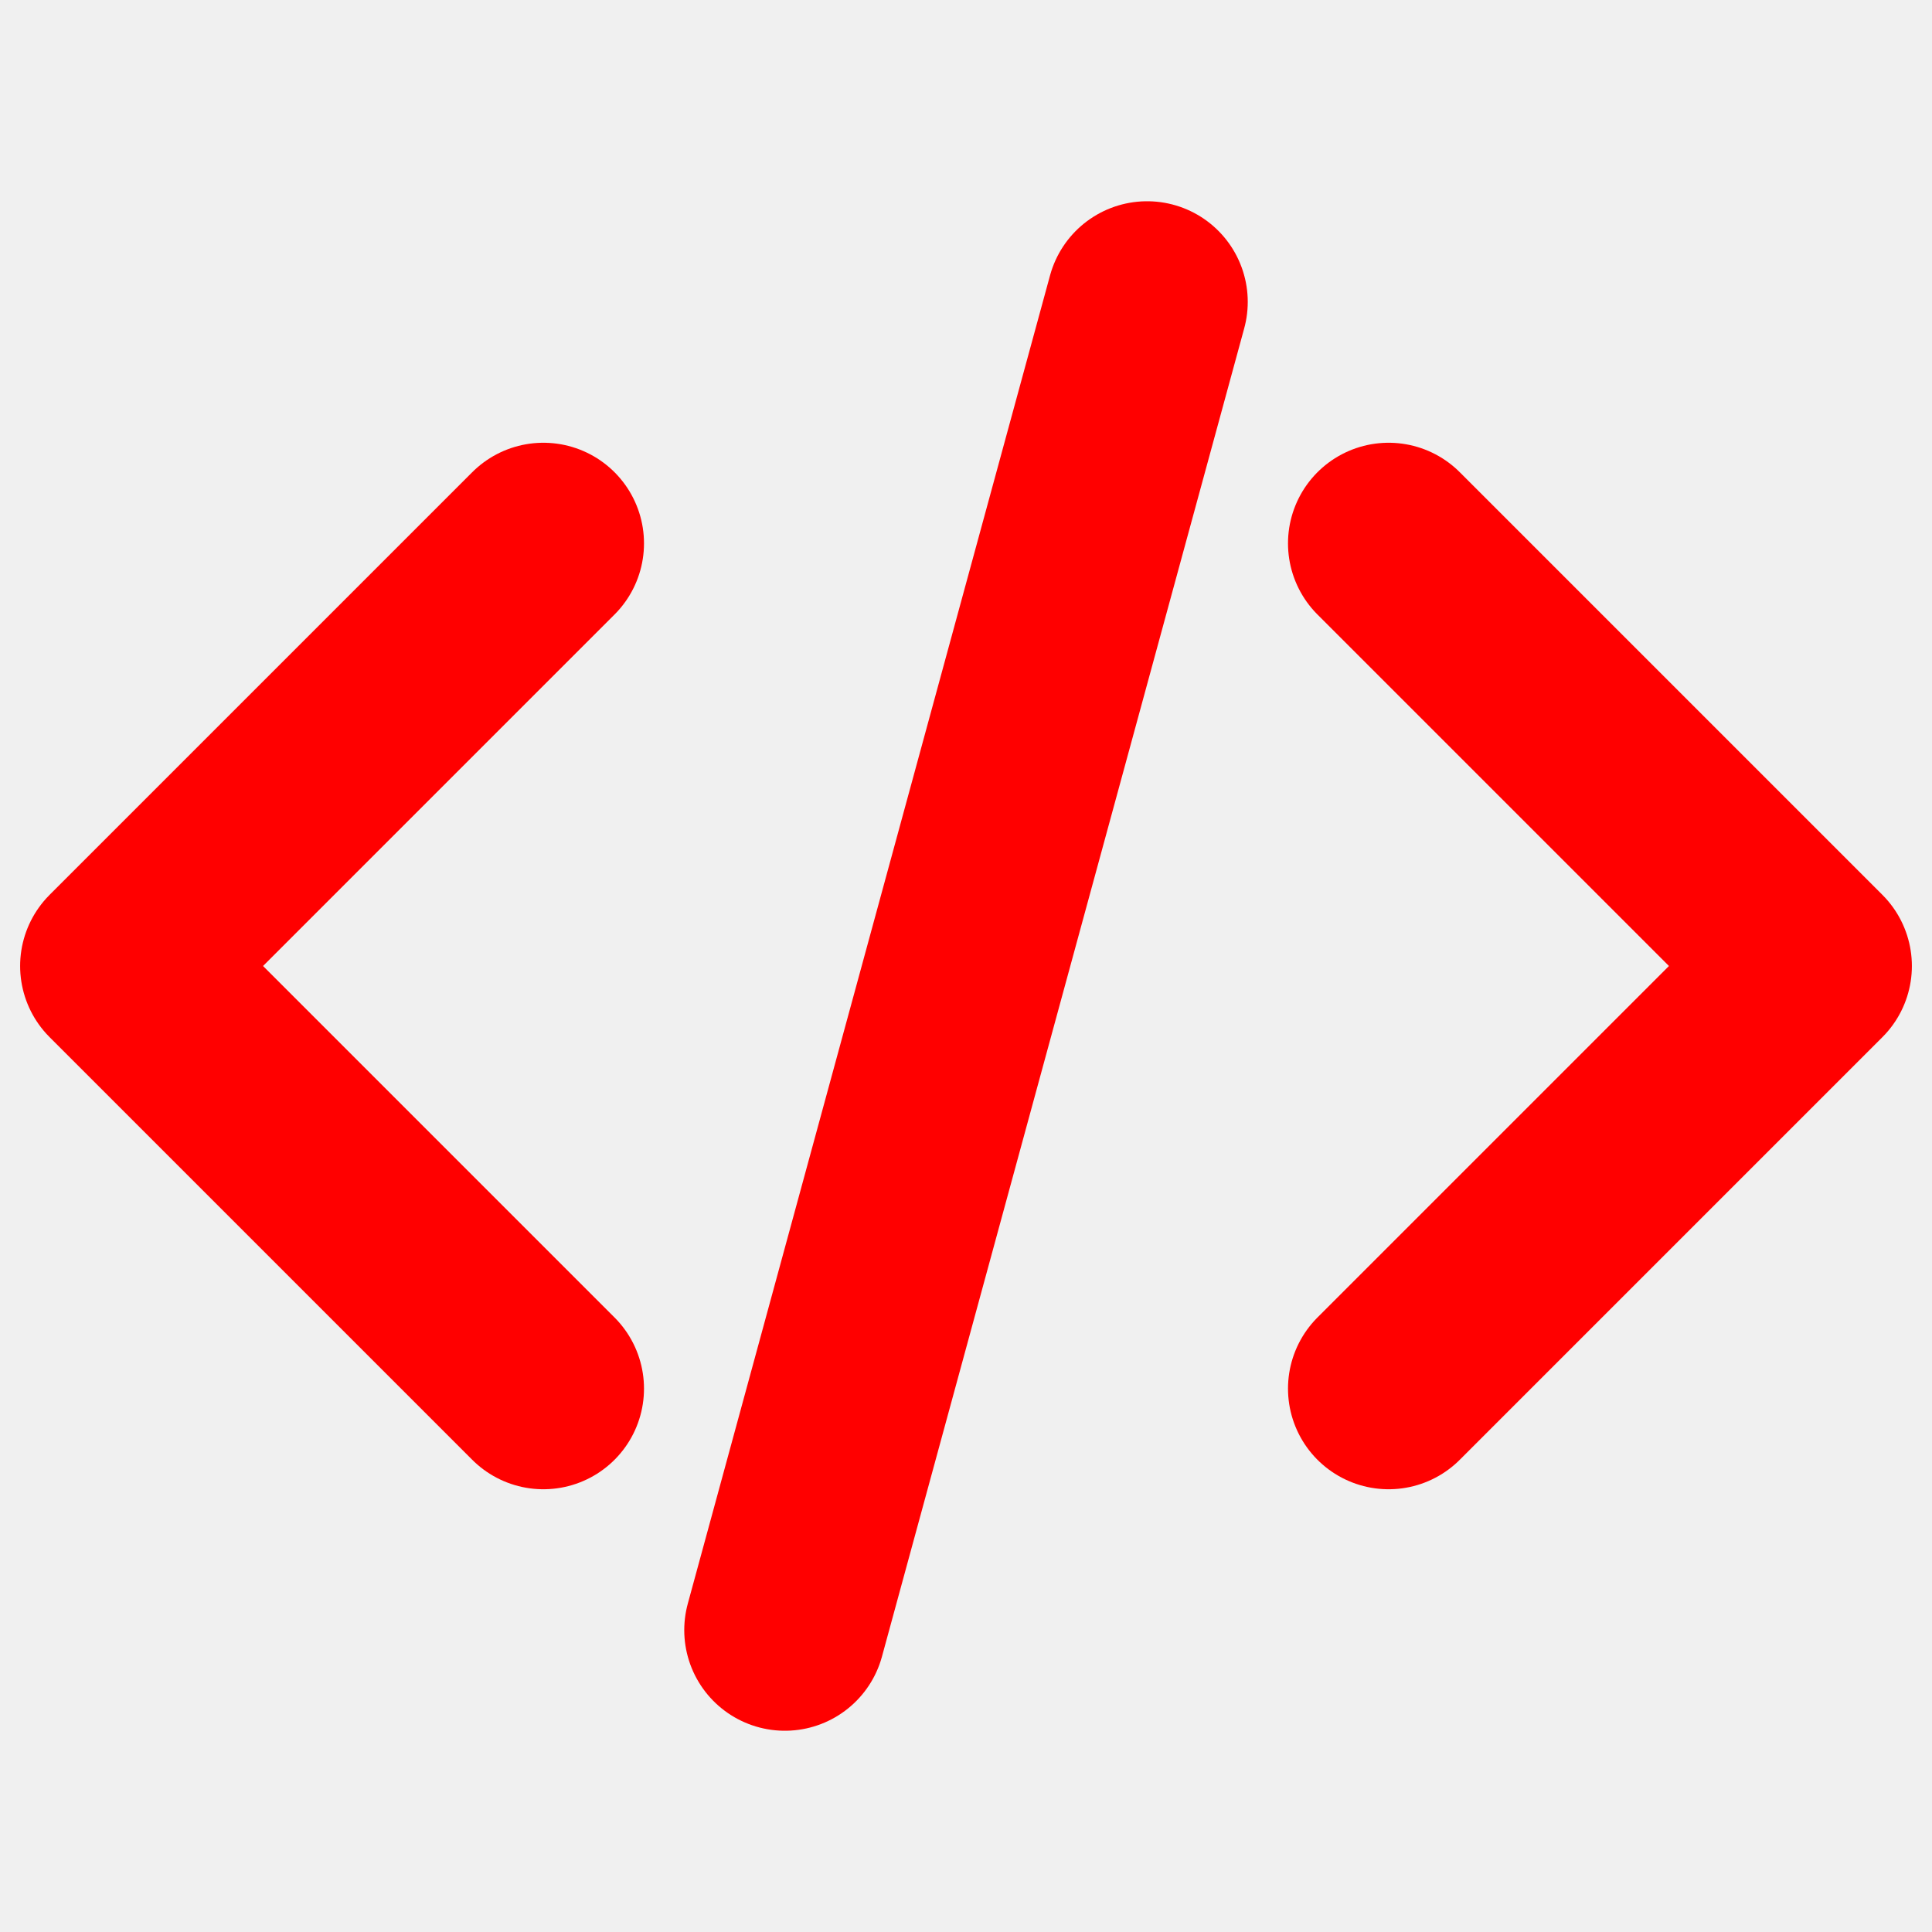
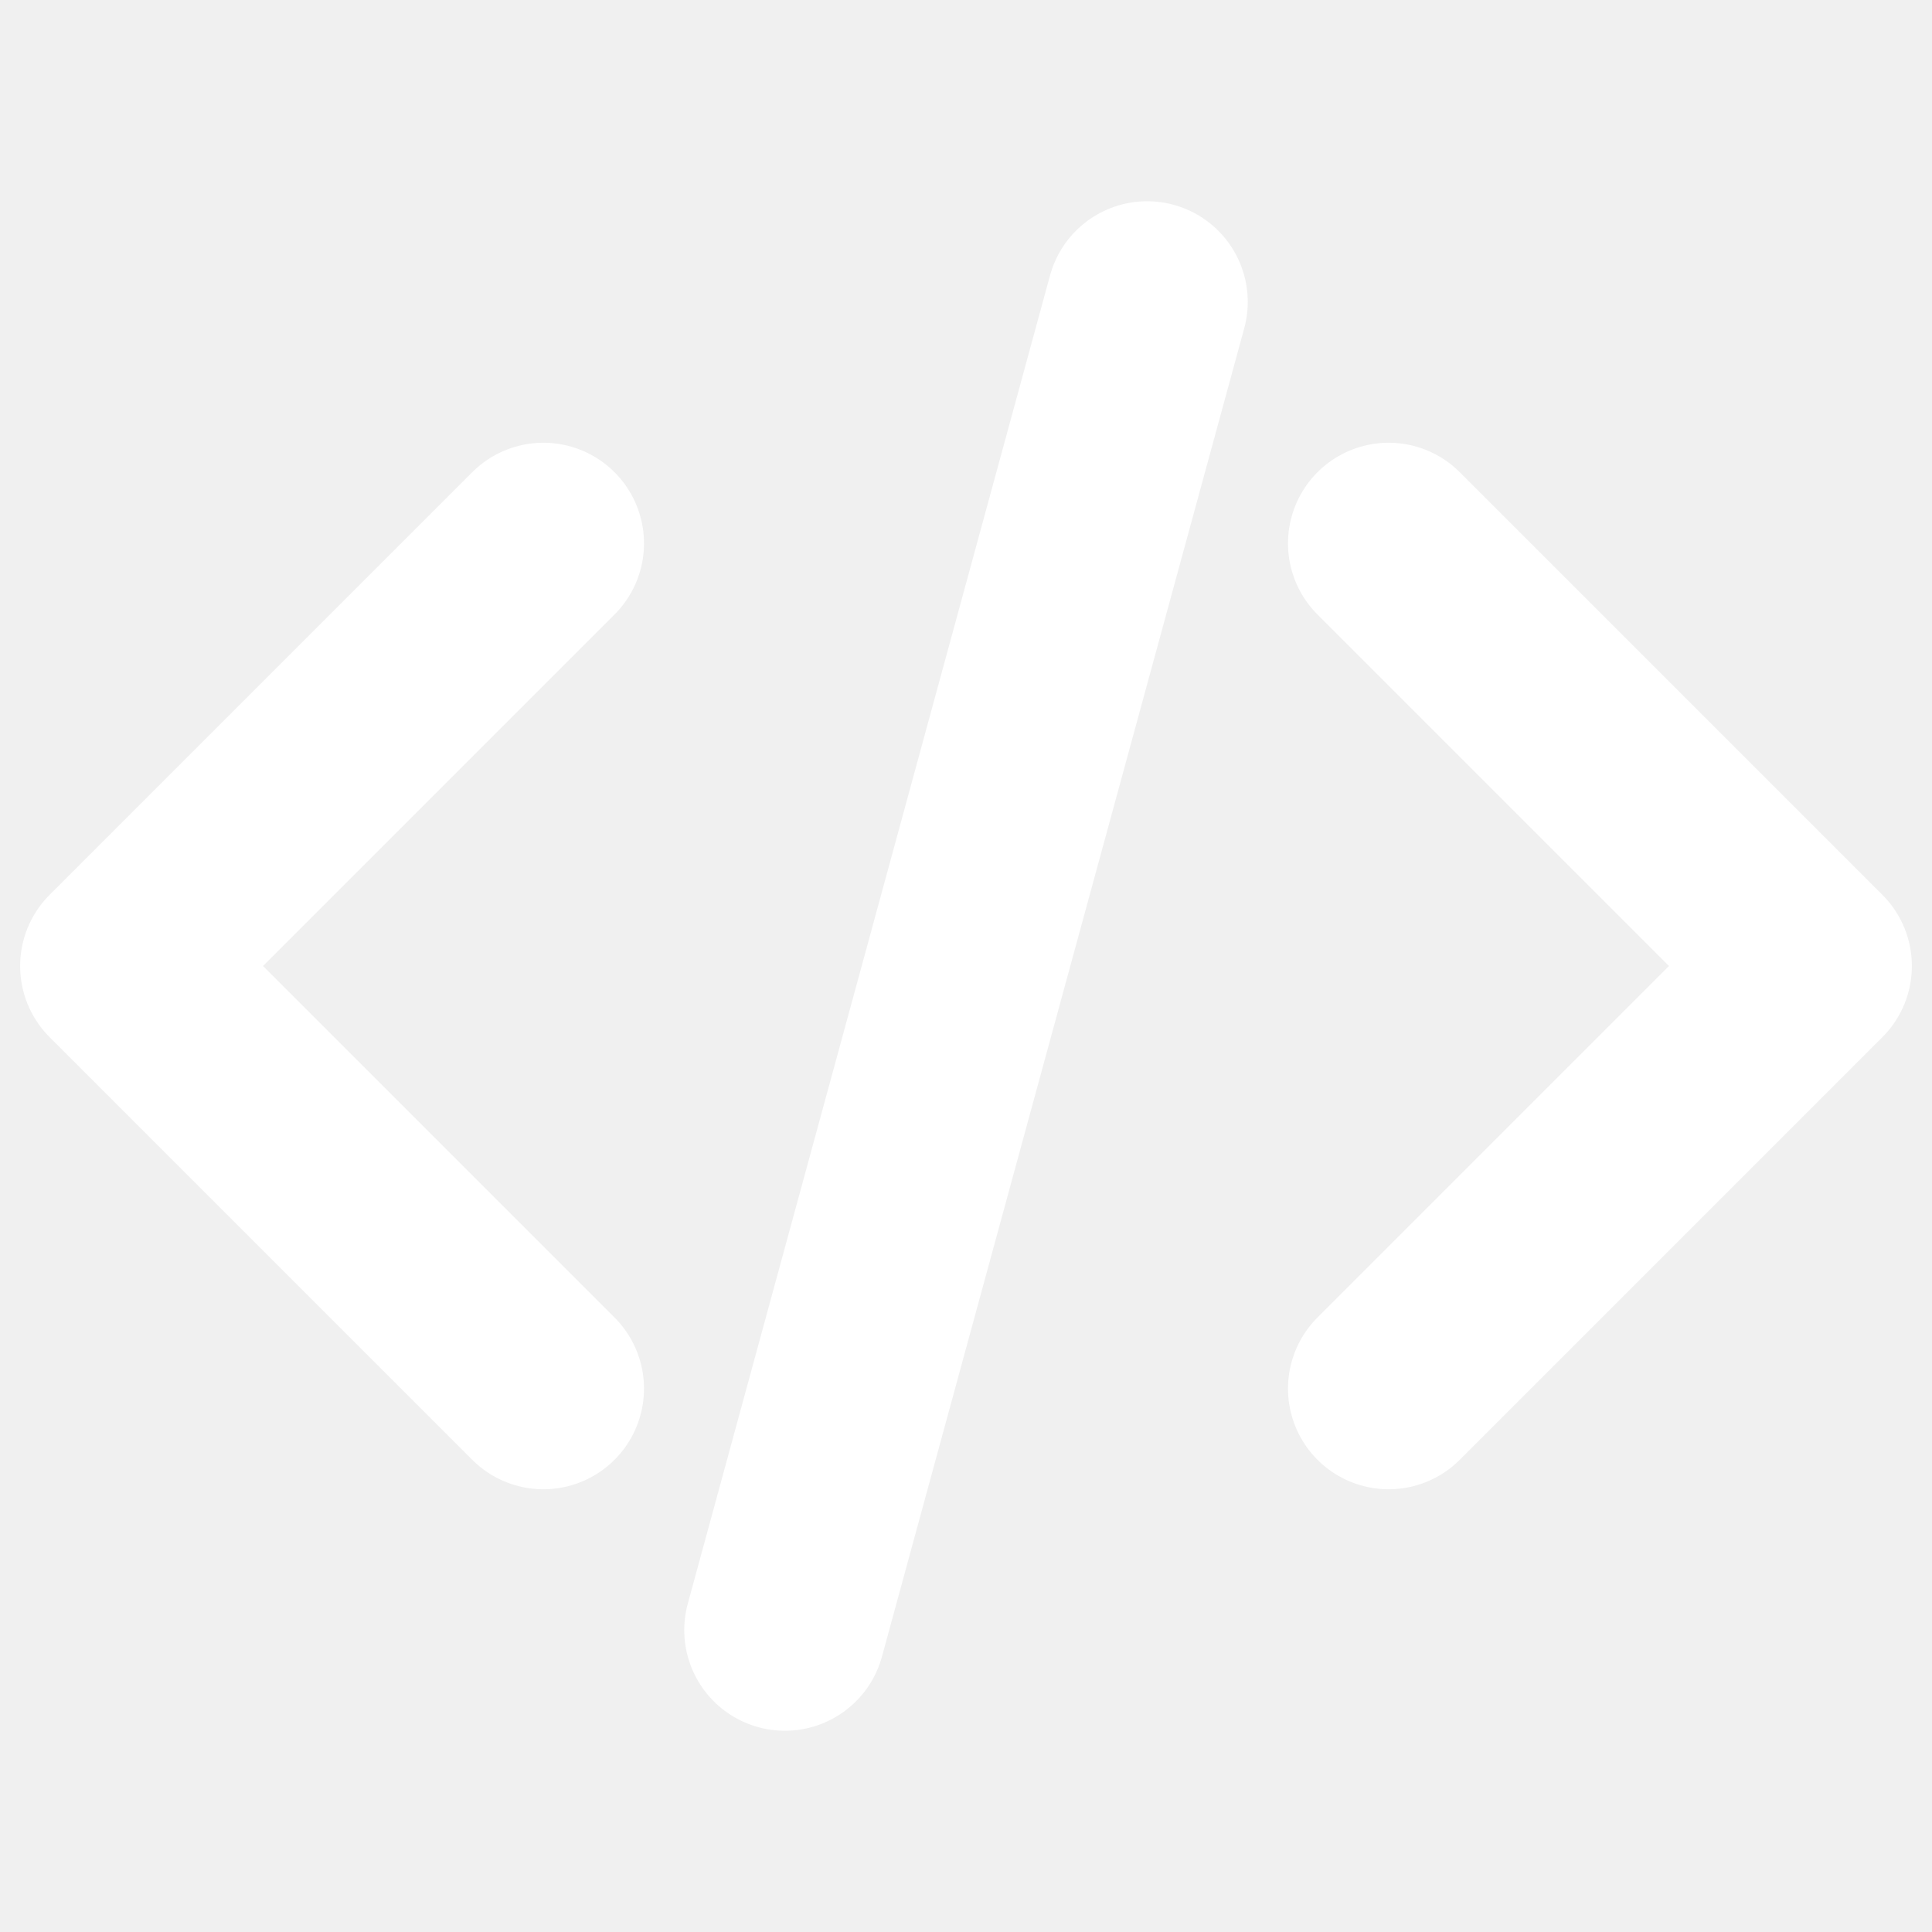
- <svg xmlns="http://www.w3.org/2000/svg" data-slot="icon" fill="none" stroke-width="2.5" stroke="red" viewBox="0 0 24 24" aria-hidden="true">
+ <svg xmlns="http://www.w3.org/2000/svg" data-slot="icon" fill="none" stroke-width="2.5" stroke="white" viewBox="0 0 24 24" aria-hidden="true">
  <path stroke-linecap="round" stroke-linejoin="round" d="M17.25 6.75 22.5 12l-5.25 5.25m-10.5 0L1.5 12l5.25-5.25m7.5-3-4.5 16.5" />
</svg>
